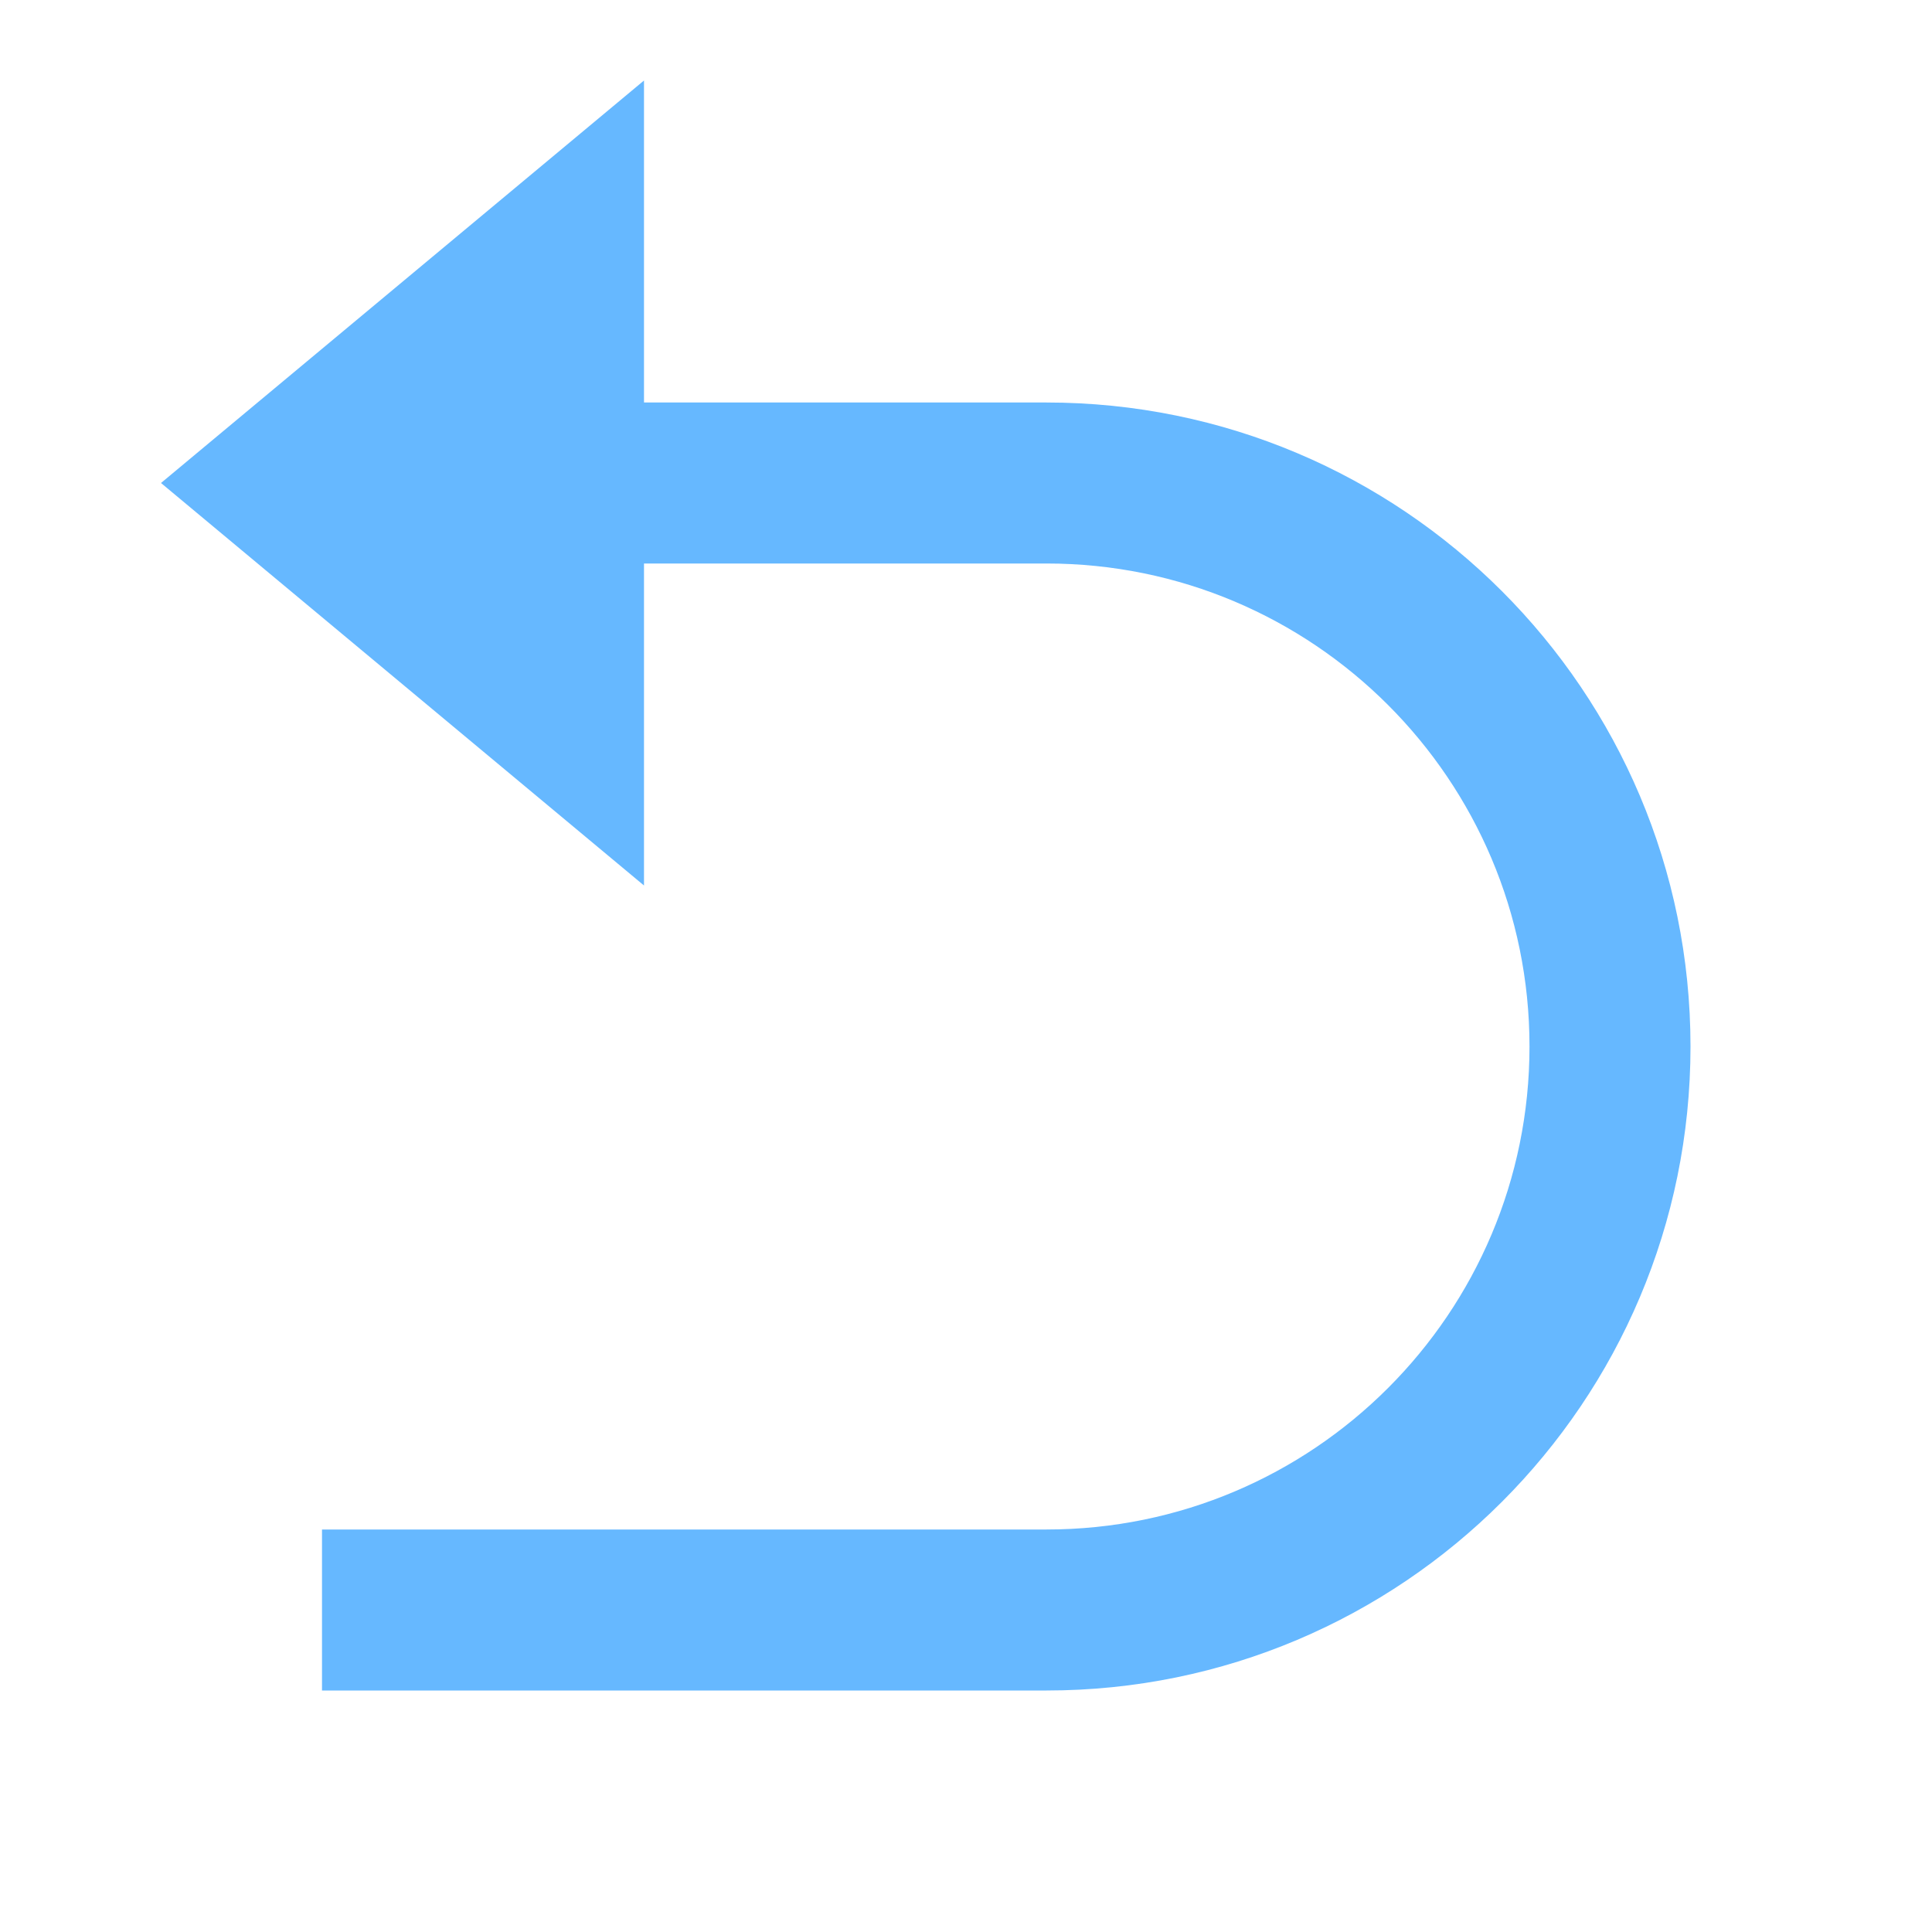
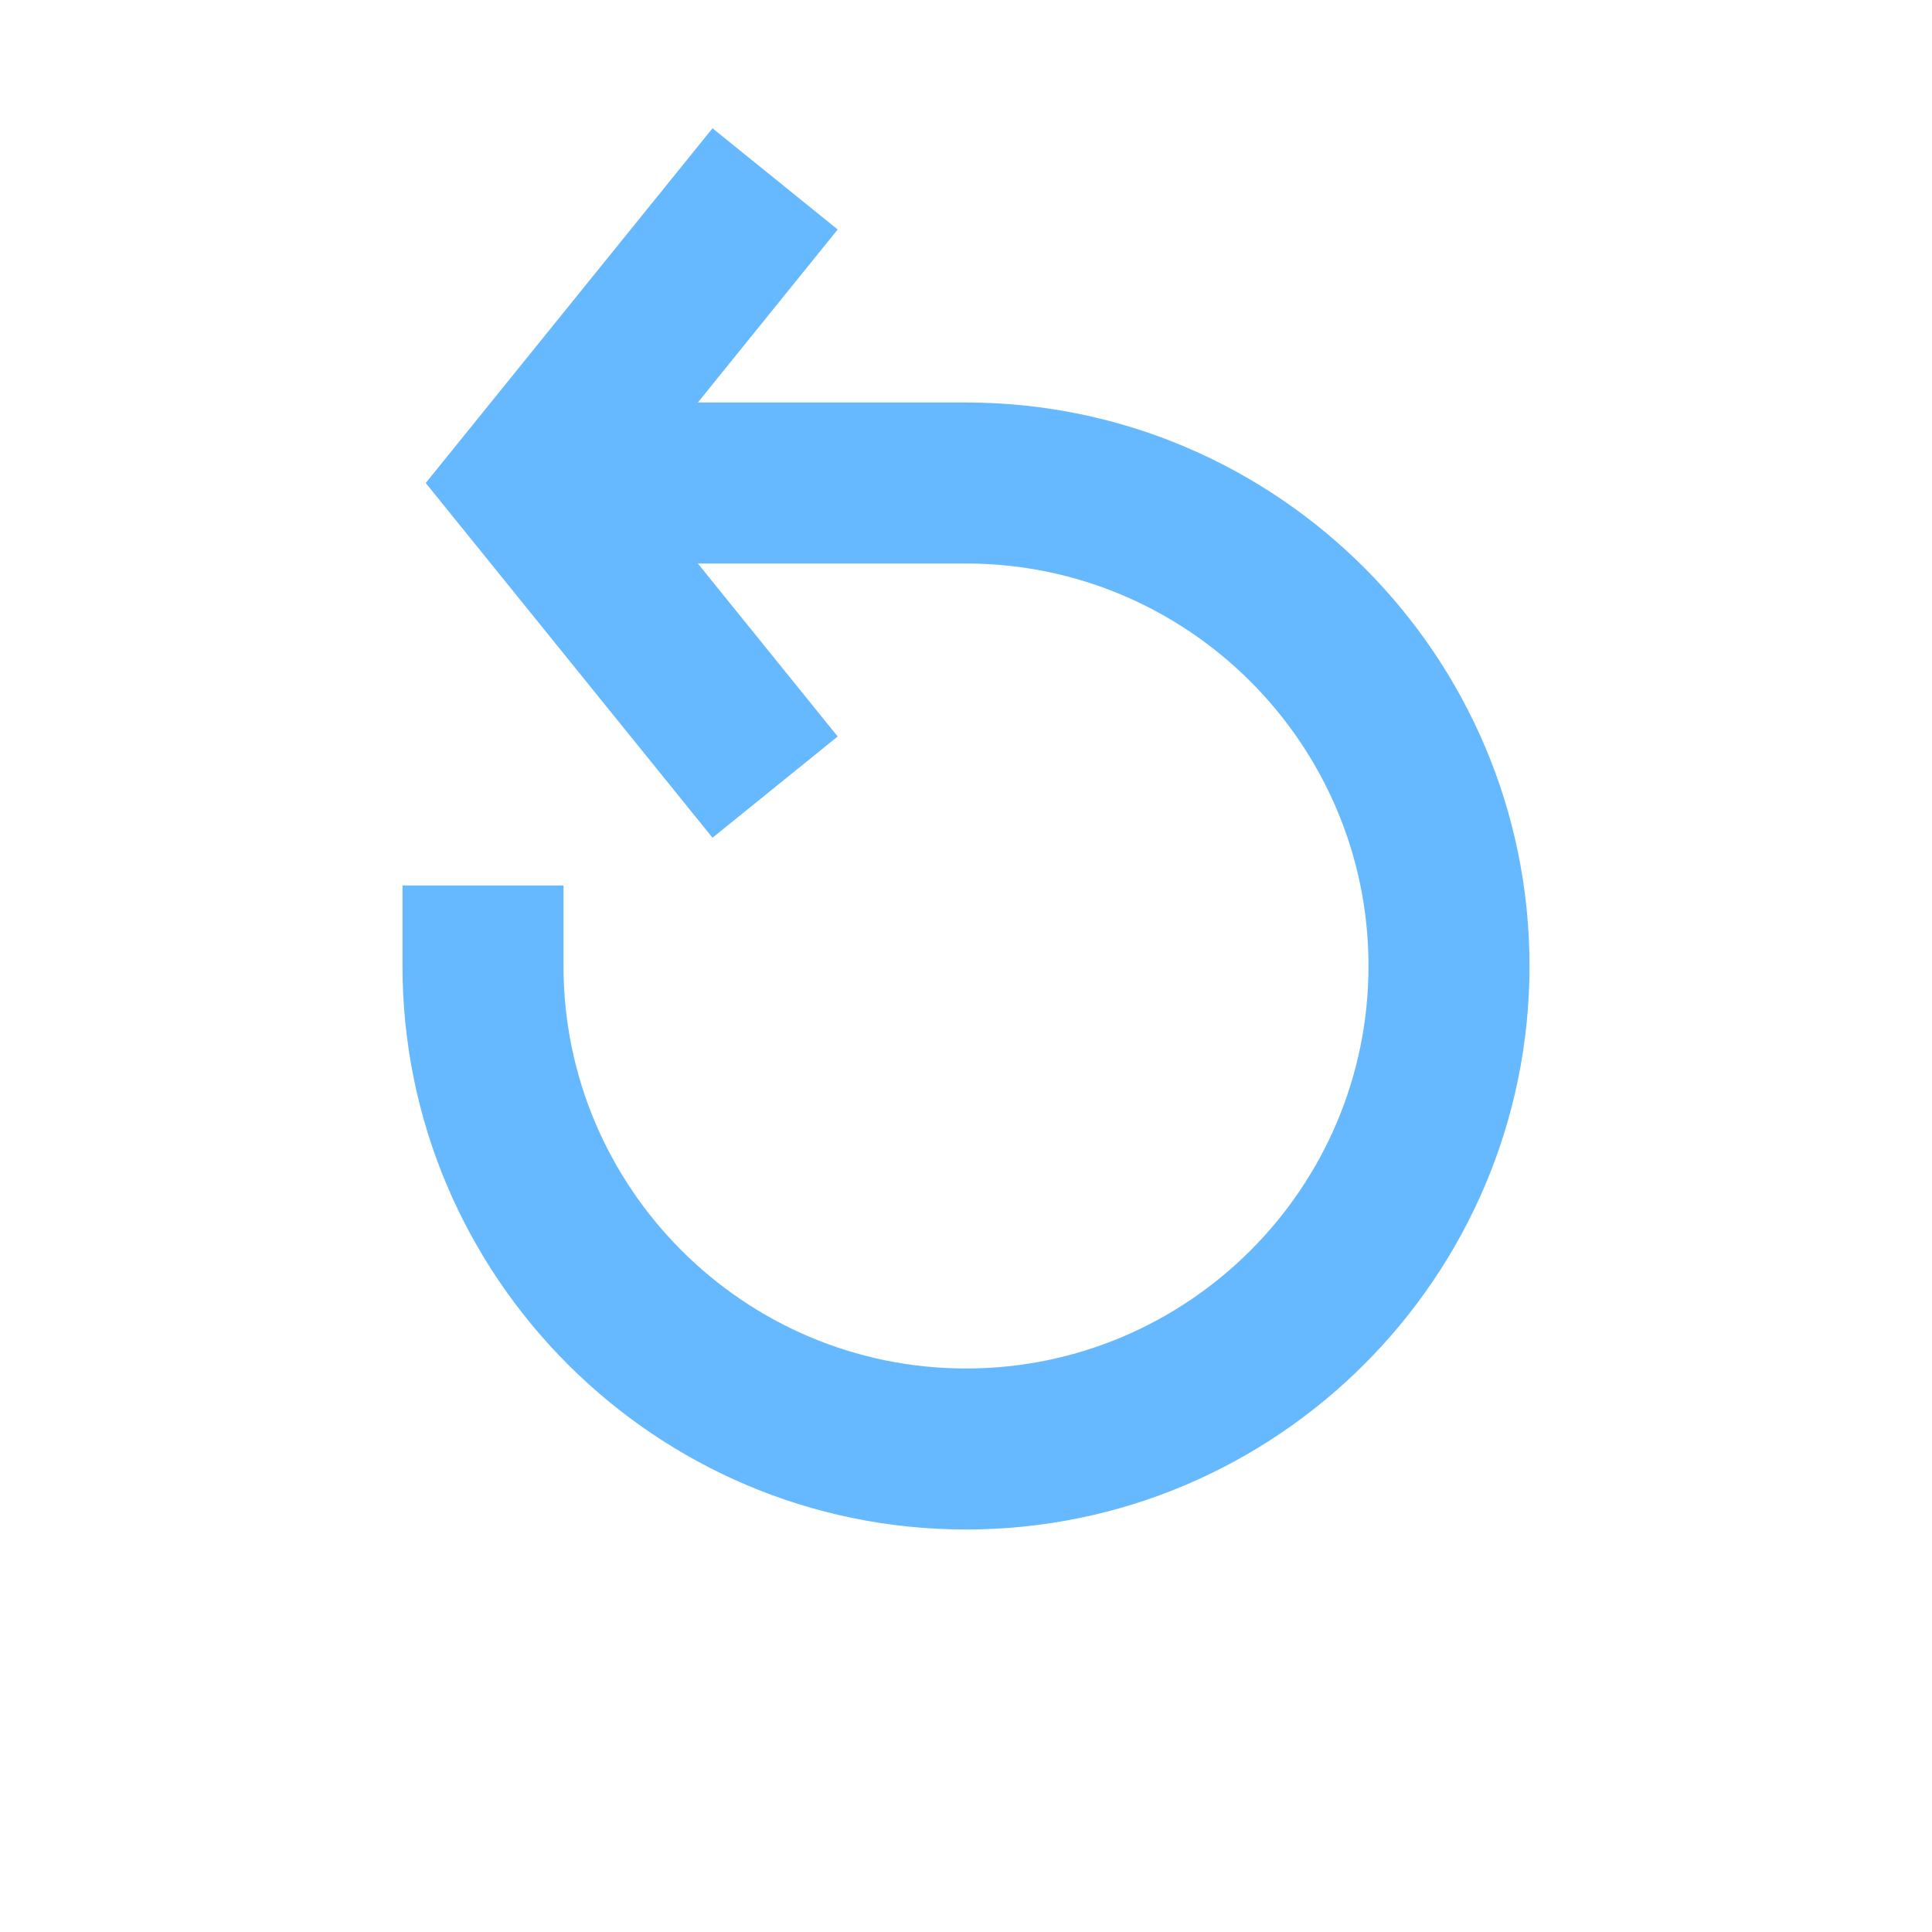
- <svg xmlns="http://www.w3.org/2000/svg" width="64px" height="64px" viewBox="0 0 24 24" fill="#66b8ff" stroke="#66b8ff" stroke-width="0">
+ <svg xmlns="http://www.w3.org/2000/svg" width="64px" height="64px" viewBox="0 0 48 48" fill="#66b8ff">
  <g id="SVGRepo_bgCarrier" stroke-width="0" />
  <g id="SVGRepo_tracerCarrier" stroke-linecap="round" stroke-linejoin="round" />
  <g id="SVGRepo_iconCarrier">
-     <g>
-       <path fill="none" d="M0 0h24v24H0z" />
-       <path d="M8 7v4L2 6l6-5v4h5a8 8 0 1 1 0 16H4v-2h9a6 6 0 1 0 0-12H8z" />
+     <path d="M0 0h48v48H0z" fill="none" />
+     <g id="Shopicon">
+       <path d="M10,22v2c0,7.72,6.28,14,14,14s14-6.28,14-14s-6.28-14-14-14h-6.662l3.474-4.298l-3.11-2.515L10.577,12l7.125,8.813 l3.11-2.515L17.338,14H24c5.514,0,10,4.486,10,10s-4.486,10-10,10s-10-4.486-10-10v-2H10z" />
    </g>
  </g>
</svg>
